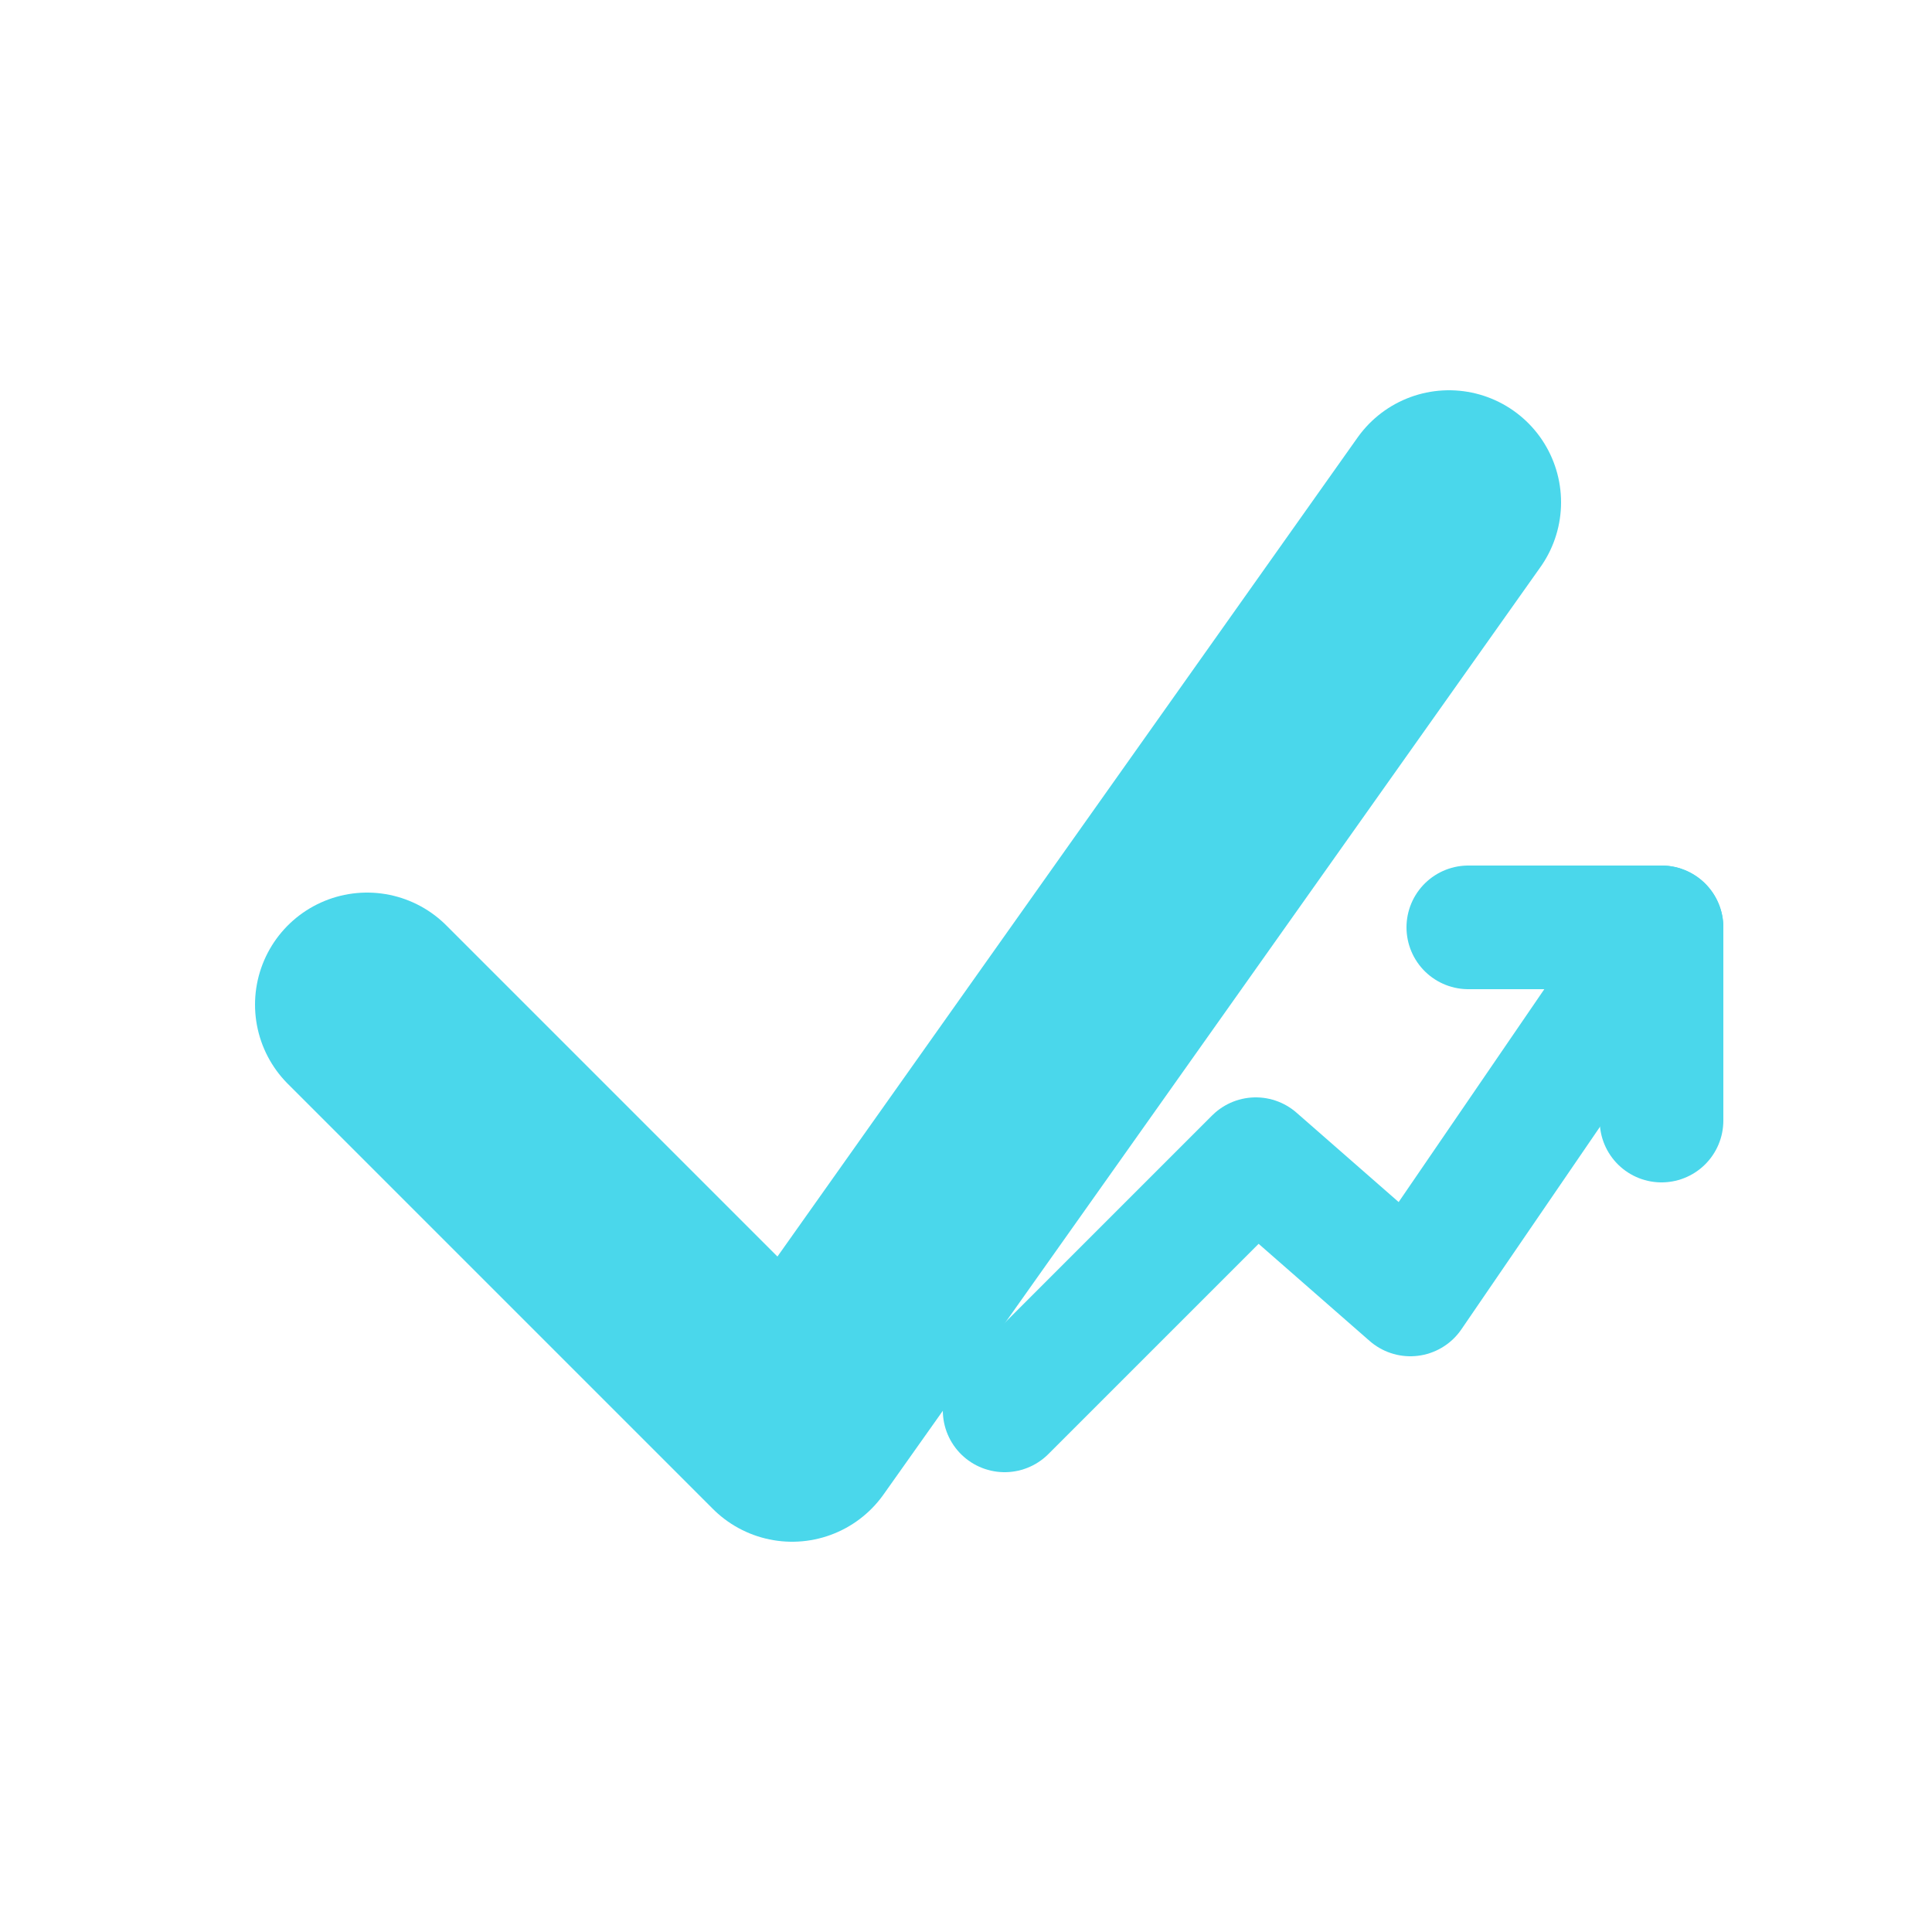
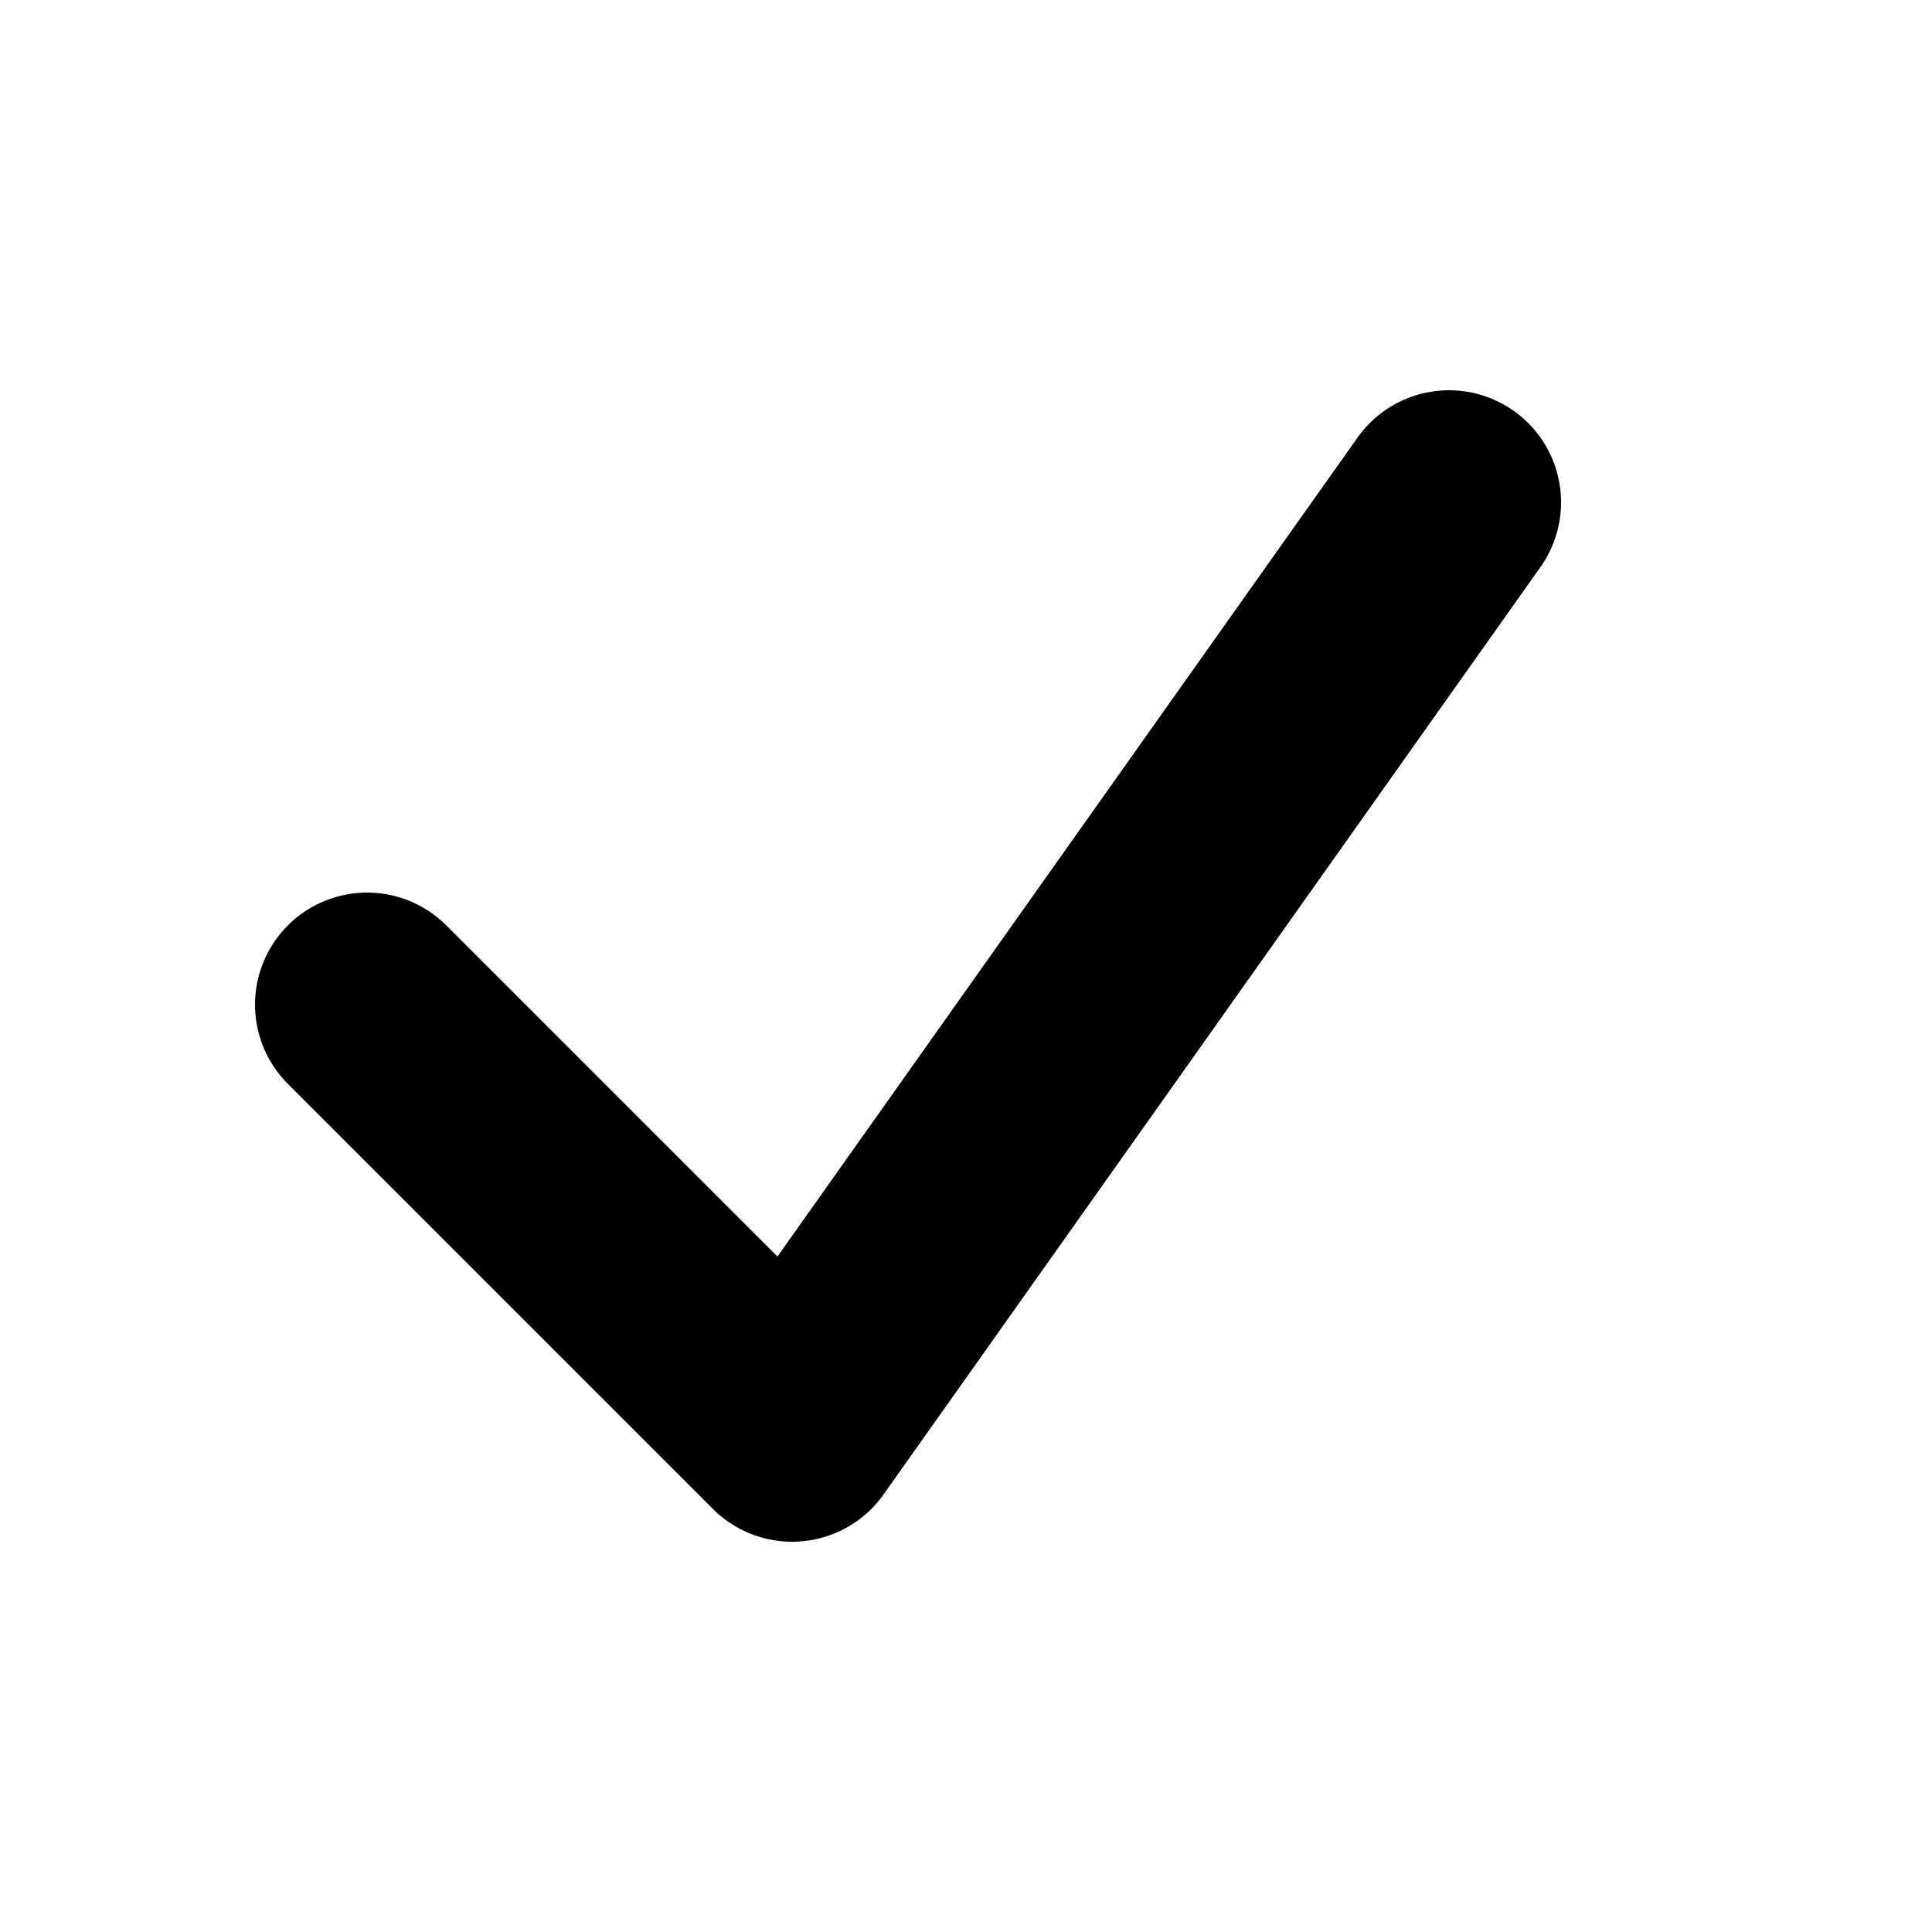
<svg xmlns="http://www.w3.org/2000/svg" viewBox="0 0 500 500" width="100%" height="100%">
-   <g fill="none" stroke="#4AD7EB" stroke-linecap="round" stroke-linejoin="round">
+   <g fill="none" stroke="#000000" stroke-linecap="round" stroke-linejoin="round">
    <path d="M 95 260 L 205 370 L 375 130" stroke-width="58" />
-     <path d="M 260 365 L 325 300 L 365 335 L 430 240" stroke-width="32" />
-     <path d="M 380 240 L 430 240 L 430 290" stroke-width="32" />
  </g>
</svg>
